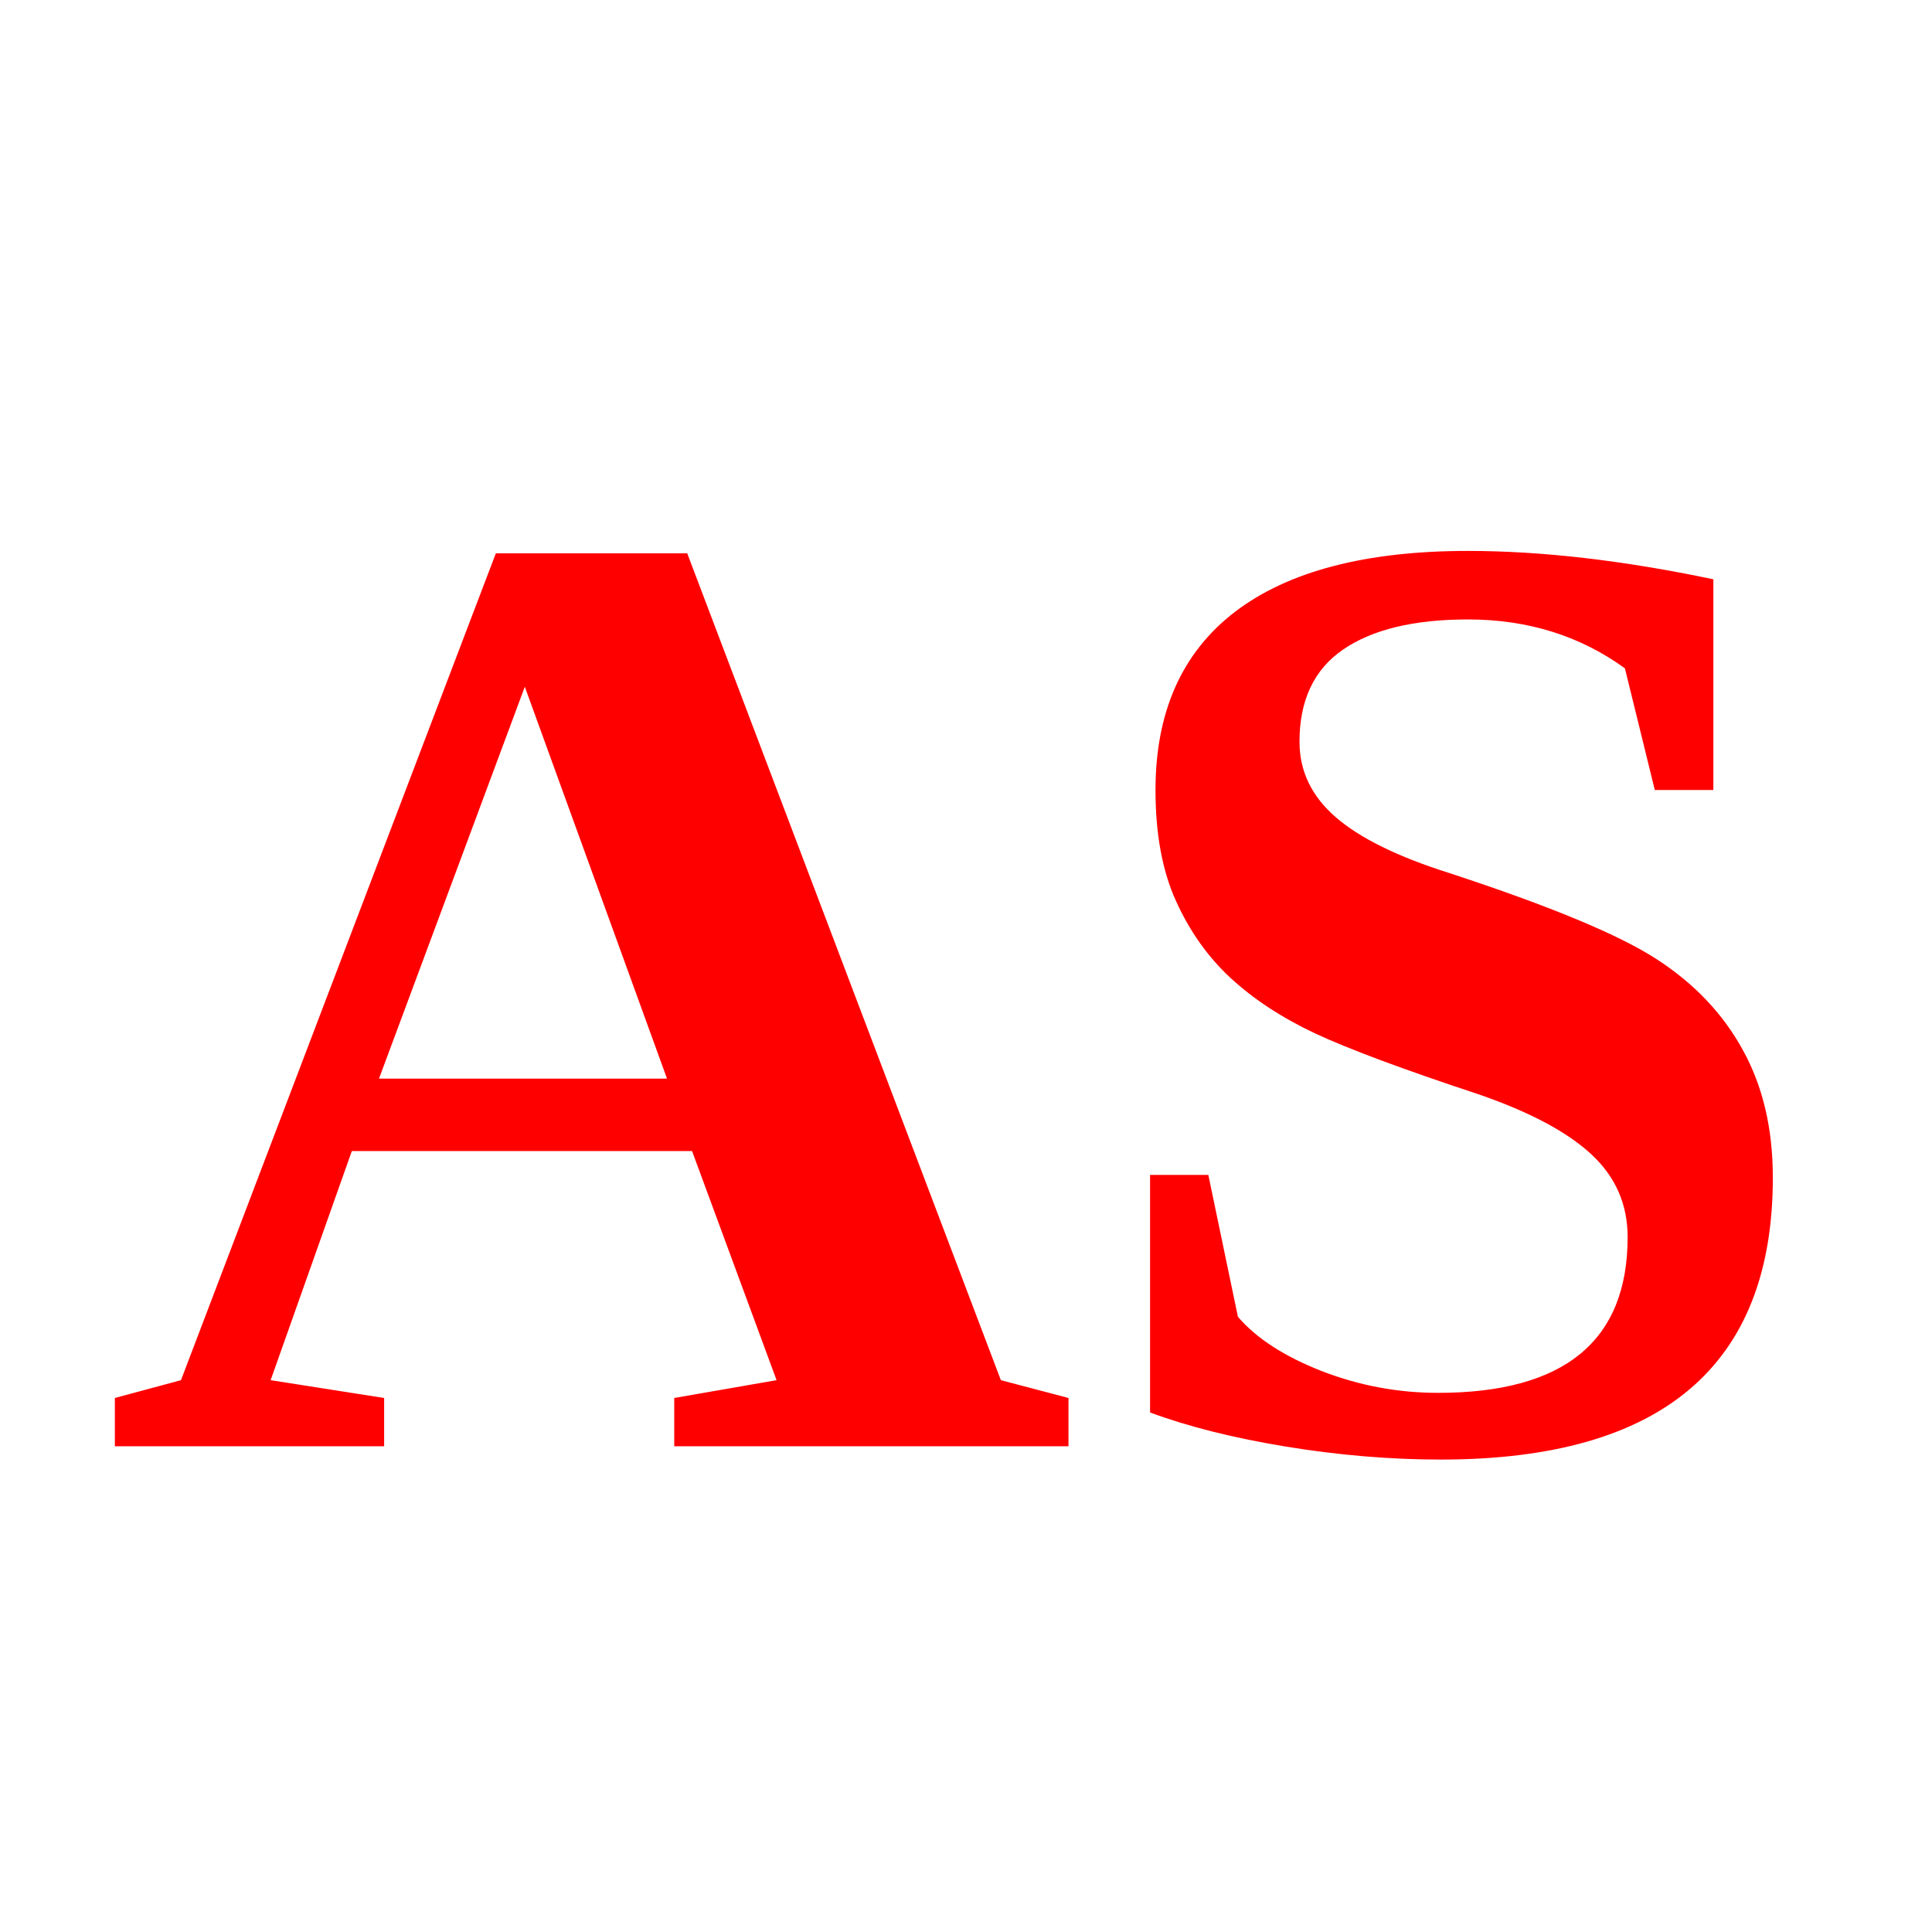
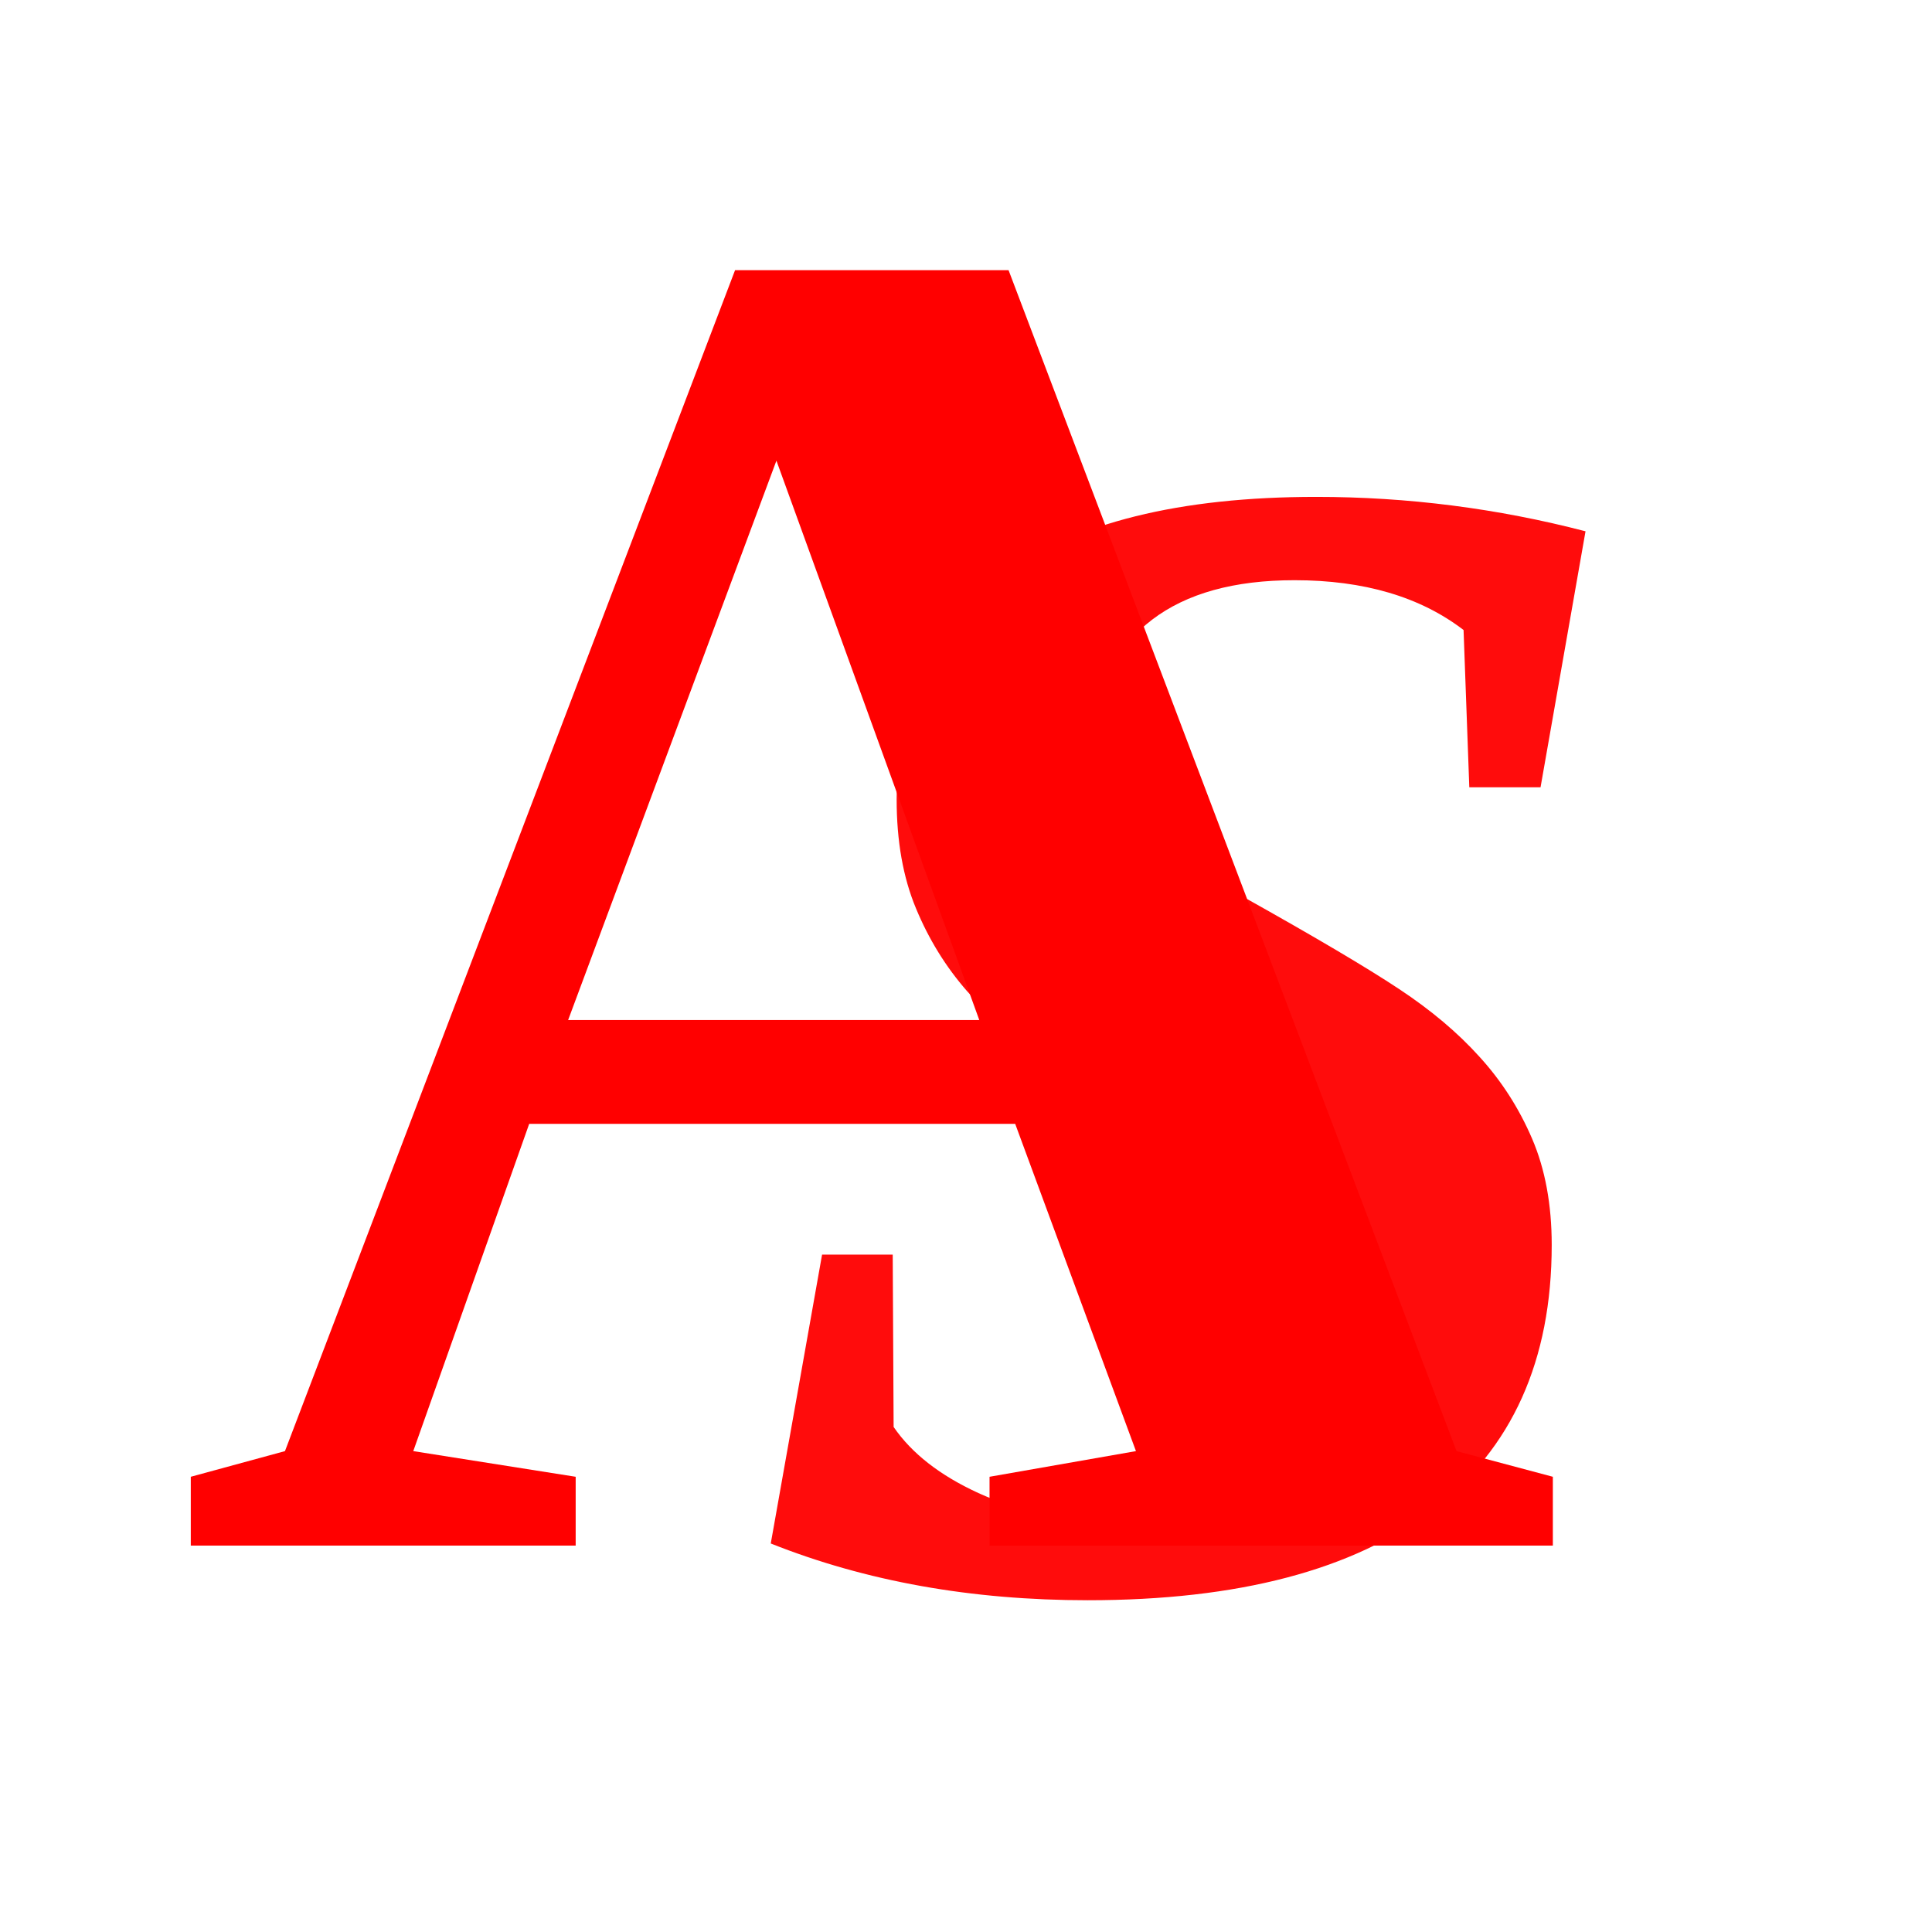
<svg xmlns="http://www.w3.org/2000/svg" viewBox="0 0 100 100">
-   <text x="50%" y="55%" font-family="'Times New Roman', serif" font-weight="bold" font-size="70" fill="#ff0000" text-anchor="middle" dominant-baseline="middle">AS</text>
+   <text x="45" y="80" font-family="'Georgia', 'Times New Roman', serif" font-weight="bold" font-size="100" fill="#ff0000" text-anchor="middle">A</text>
+   <text x="62" y="82" font-family="'Georgia', 'Times New Roman', serif" font-weight="bold" font-size="85" font-style="italic" fill="#ff0000" text-anchor="middle" style="opacity: 0.95;">S</text>
</svg>
